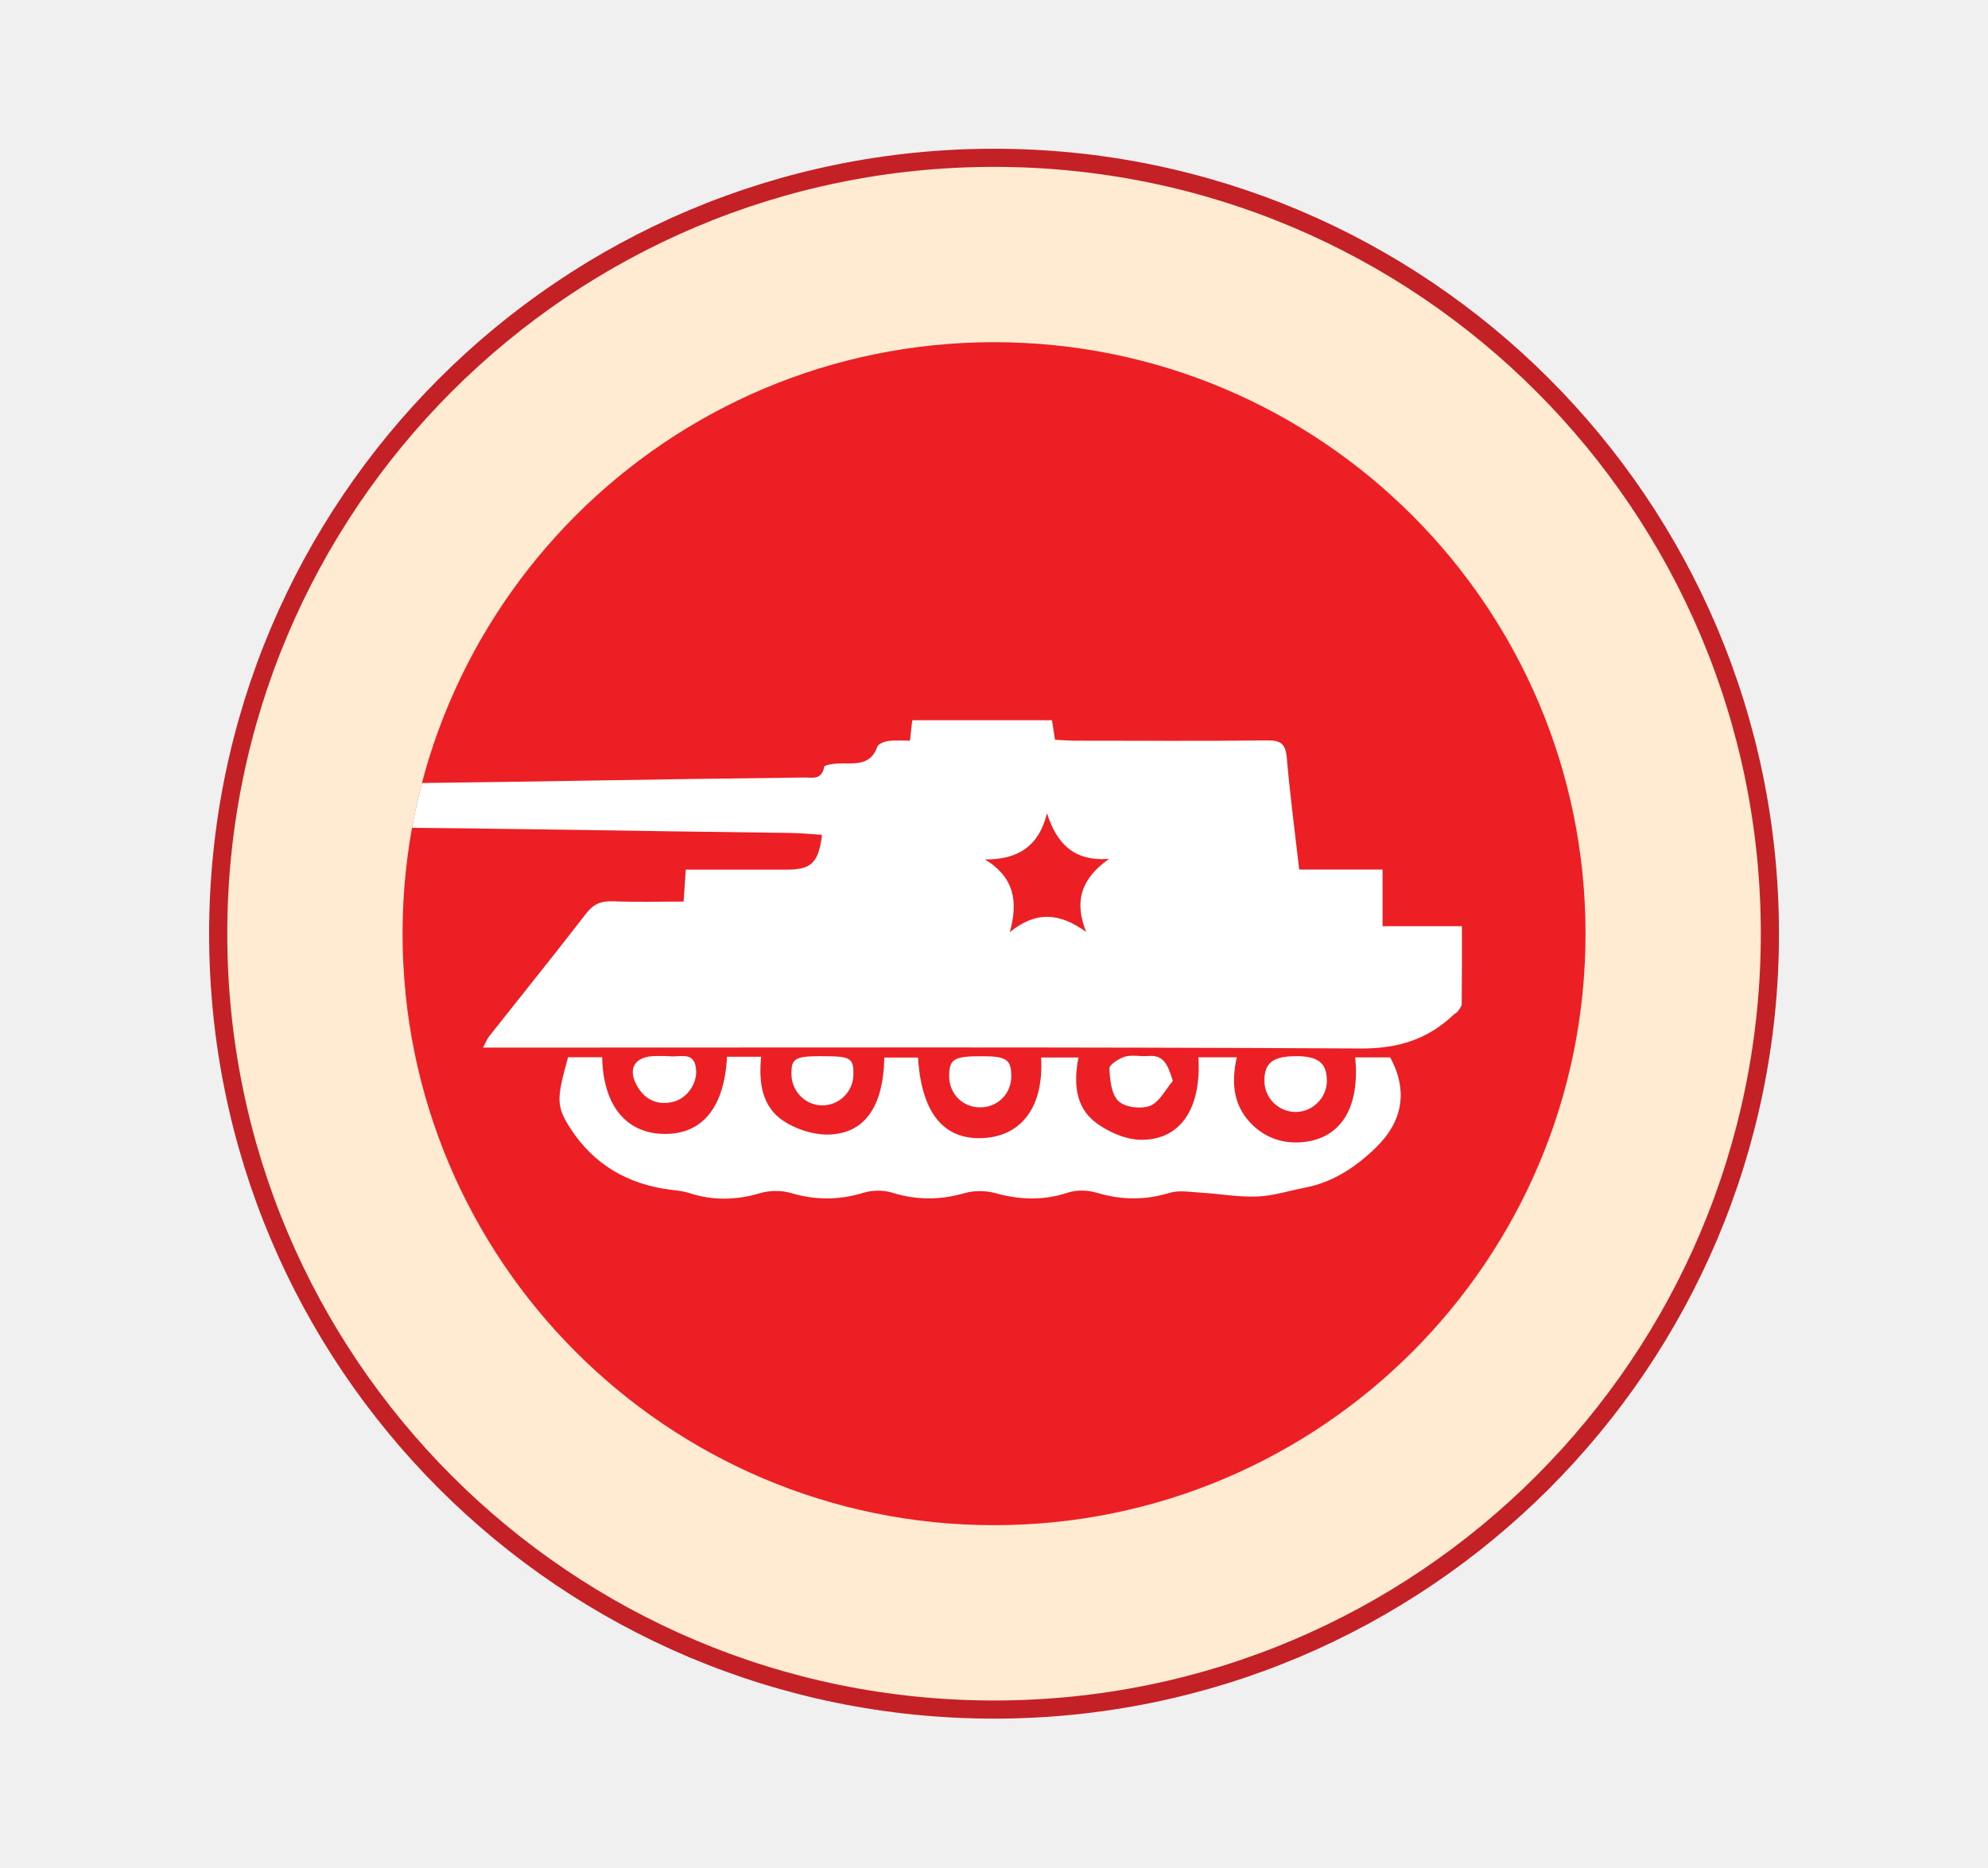
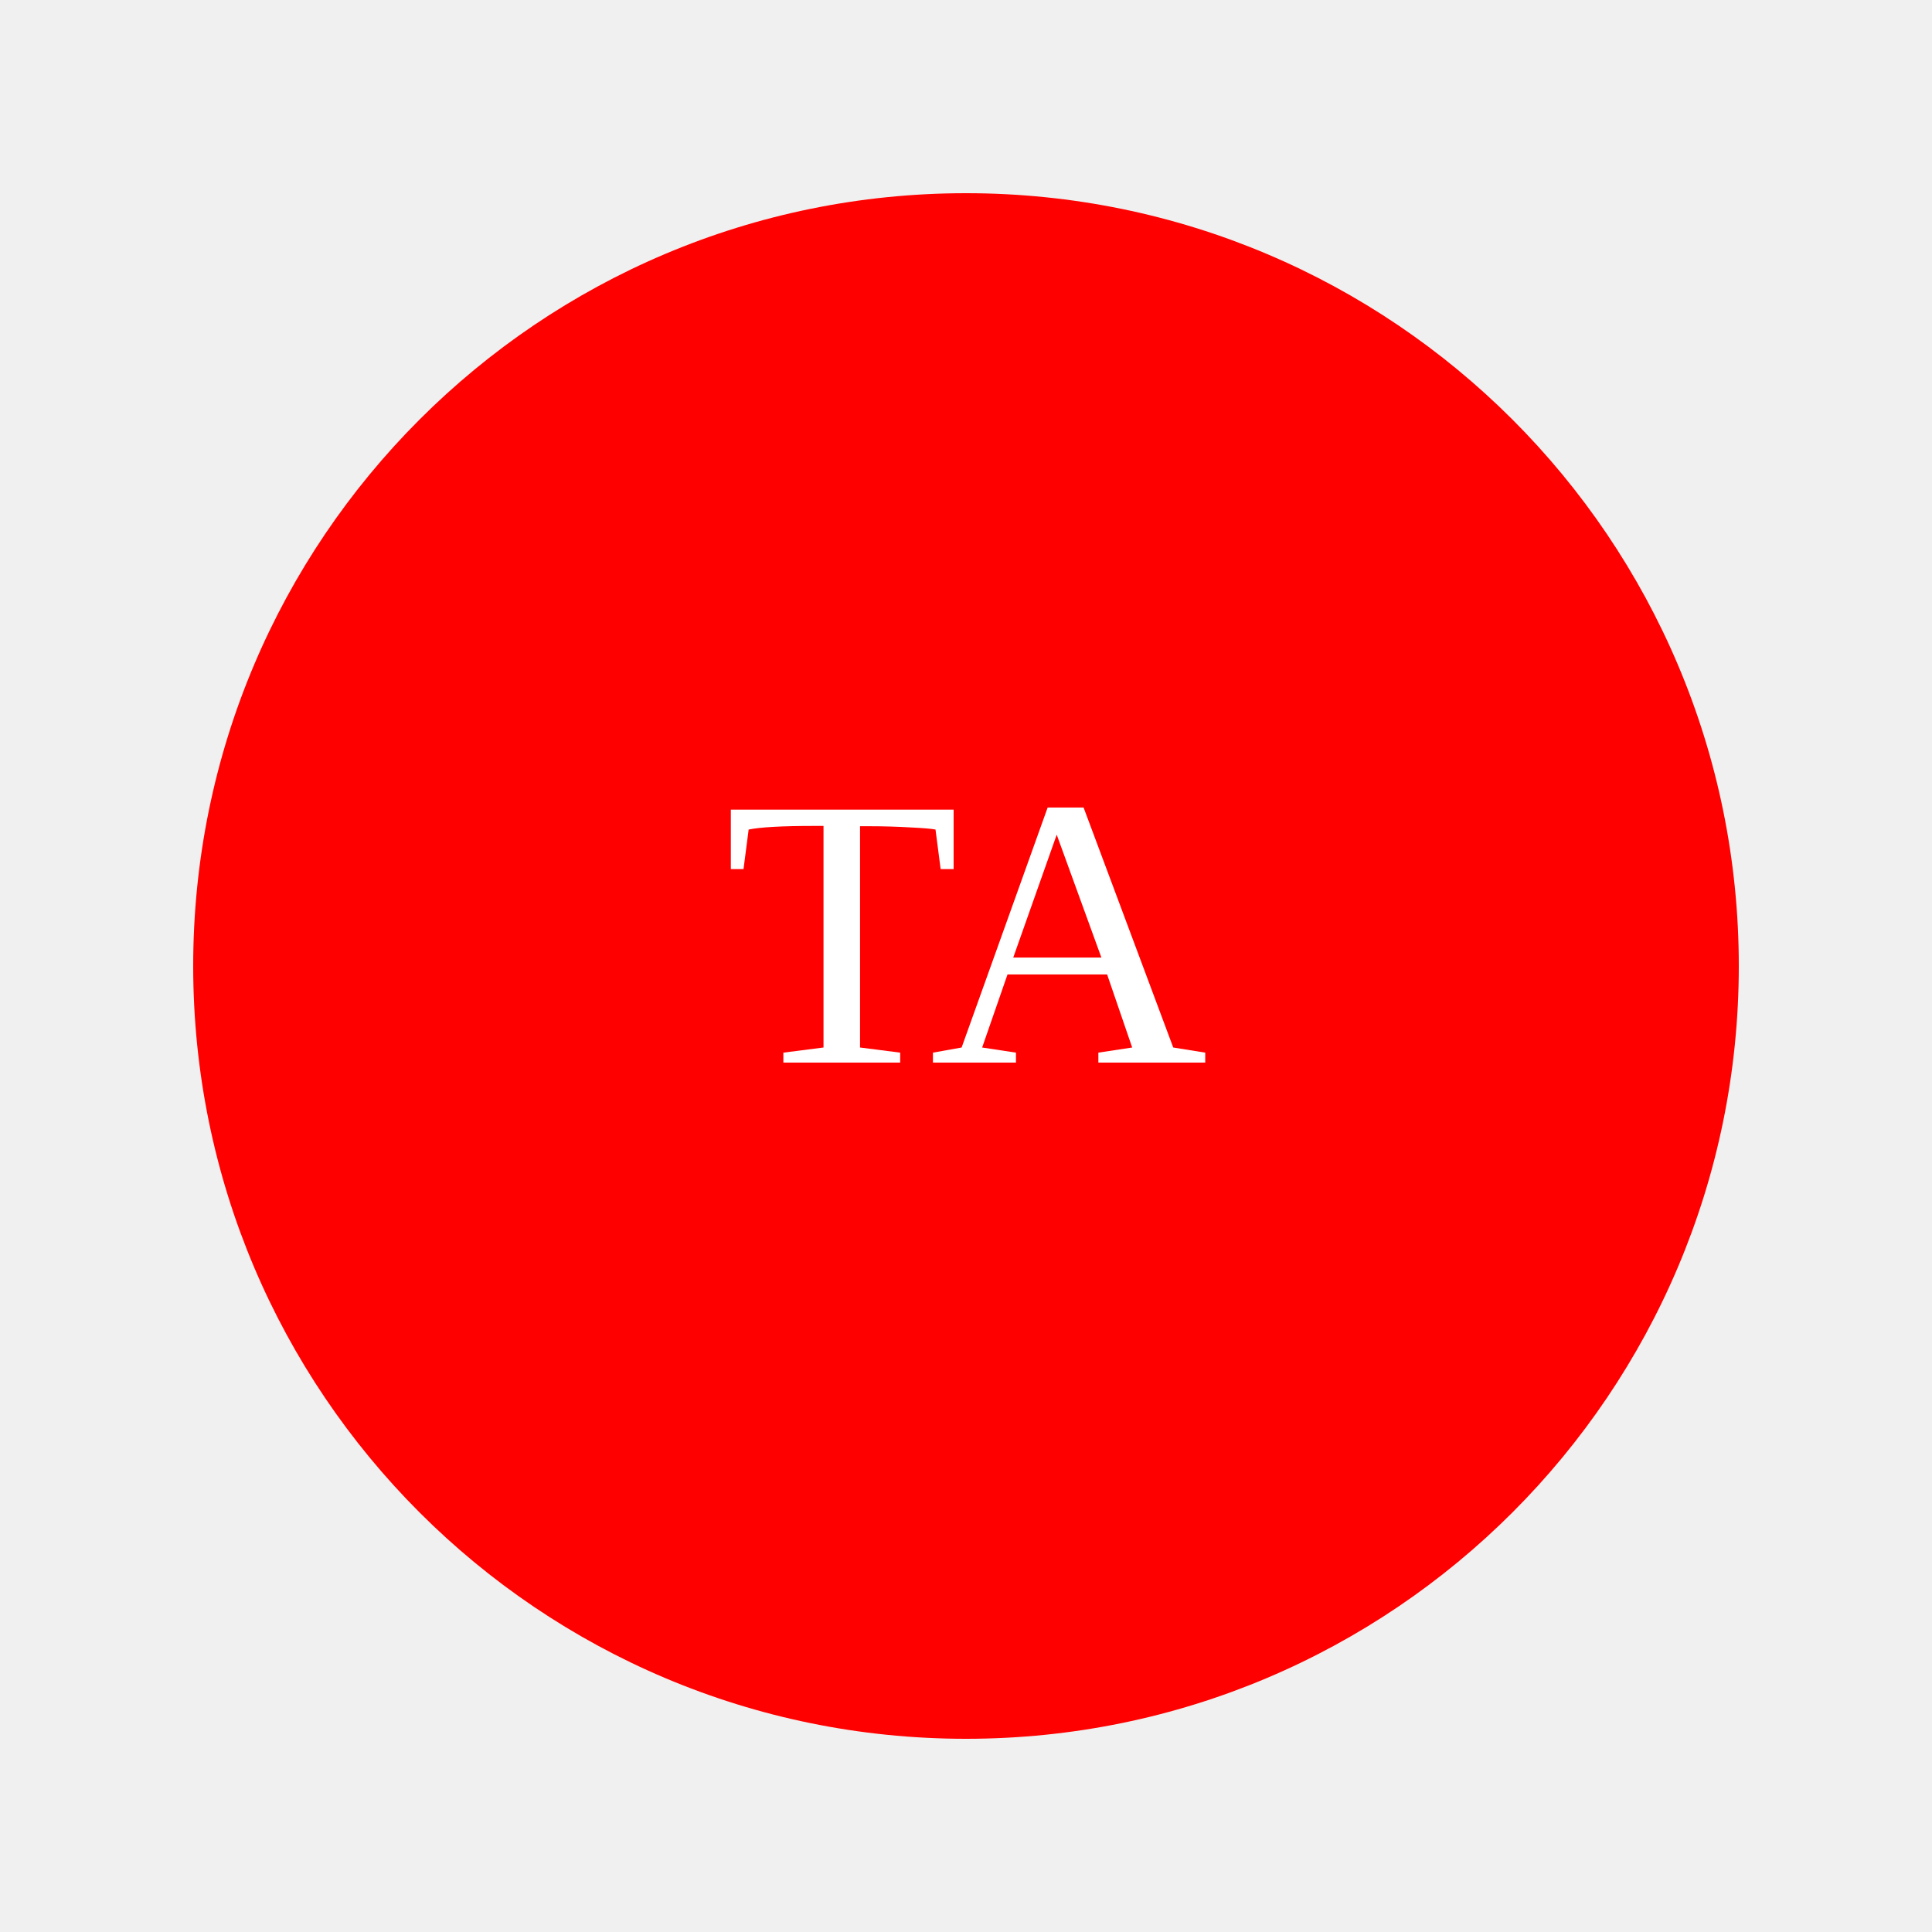
- <svg xmlns="http://www.w3.org/2000/svg" id="Layer_1" data-name="Layer 1" viewBox="0 0 219.21 205.9">
-   <defs>
-     <style>
-       .cls-1 {
-         fill: none;
-       }
- 
-       .cls-2 {
-         clip-path: url(#clippath);
-       }
- 
-       .cls-3 {
-         fill: #ec2024;
-       }
- 
-       .cls-4 {
-         fill: #fff;
-       }
- 
-       .cls-5 {
-         fill: #ffebd2;
-         stroke: #c42126;
-         stroke-miterlimit: 10;
-         stroke-width: 2px;
-       }
-     </style>
-     <clipPath id="clippath">
-       <circle class="cls-1" cx="109.61" cy="102.95" r="65.22" />
-     </clipPath>
-   </defs>
-   <circle class="cls-5" cx="109.61" cy="102.95" r="85.55" />
-   <circle class="cls-3" cx="109.61" cy="102.95" r="65.22" />
-   <g class="cls-2">
-     <g>
-       <path class="cls-4" d="M75.38,99.38c.08-1.16,.15-2.24,.24-3.49,3.79,0,7.47,0,11.15,0,2.68,0,3.49-.75,3.87-3.84-1.2-.07-2.39-.2-3.59-.21-19.54-.23-28.62-.48-48.16-.62-2.61-.02-5.23,.65-7.85,.78-2.67,.13-4.51-2.5-3.3-4.8,.42-.79,1.79-1.5,2.74-1.51,2.24-.02,4.47-.44,6.77,.61,1.44,.66,3.44,.11,5.18,.09,18.9-.22,27.33-.44,46.22-.66,.91-.01,1.96,.31,2.23-1.18,.05-.25,1.36-.39,2.08-.38,1.6,.03,3.11,.09,3.78-1.84,.11-.32,.8-.57,1.25-.63,.74-.1,1.51-.03,2.35-.03,.1-.86,.17-1.49,.25-2.26h15.41c.1,.63,.2,1.3,.33,2.16,.7,.03,1.38,.09,2.07,.1,7.12,0,14.24,.05,21.36-.03,1.48-.02,2,.4,2.13,1.9,.35,4.05,.88,8.09,1.37,12.34h9.19v6.24h8.75c0,3.06,.01,5.82-.02,8.58,0,.28-.26,.56-.44,.82-.11,.15-.31,.23-.45,.36-2.89,2.75-6.17,3.75-10.29,3.73-31.26-.18-62.51-.1-93.77-.1-.9,0-1.8,0-2.96,0,.29-.55,.43-.95,.68-1.26,3.57-4.52,7.19-9,10.71-13.56,.82-1.06,1.69-1.36,2.96-1.31,2.51,.1,5.02,.03,7.76,.03Zm46.9-4.68c-3.84,.29-5.75-1.65-6.83-5.02-.89,3.6-3.17,5.12-6.85,5.08,3.29,1.99,3.67,4.7,2.75,8.02,2.87-2.35,5.5-2.14,8.42-.02-1.4-3.47-.46-5.95,2.51-8.05Z" />
-       <path class="cls-4" d="M80.17,116.52h3.76c-.28,2.78,.05,5.49,2.48,7.09,1.37,.9,3.21,1.5,4.83,1.49,4.07-.04,6.17-3.04,6.27-8.49h3.72c.38,6.16,2.86,9.15,7.29,8.87,4.22-.27,6.59-3.57,6.28-8.88h4.12c-.53,2.73-.39,5.4,1.86,7.14,1.35,1.03,3.21,1.87,4.87,1.93,4.45,.14,6.85-3.38,6.49-9.09h4.24c-.65,2.85-.4,5.52,1.89,7.61,1.47,1.33,3.2,1.89,5.18,1.76,4.32-.3,6.54-3.72,5.98-9.36h3.86c2.07,3.81,1.26,7.18-1.53,9.9-2.16,2.11-4.7,3.85-7.81,4.45-1.77,.34-3.52,.92-5.29,.99-2.09,.08-4.2-.3-6.3-.43-1.13-.07-2.36-.29-3.4,.03-2.7,.82-5.3,.8-8-.01-.99-.3-2.23-.34-3.2-.02-2.7,.89-5.29,.81-8,.06-1.06-.29-2.33-.31-3.37-.01-2.7,.78-5.3,.8-8-.04-.98-.31-2.21-.29-3.19,.01-2.7,.83-5.3,.82-8,.02-1.04-.31-2.33-.29-3.38,.02-2.64,.78-5.2,.84-7.81-.01-.66-.22-1.38-.28-2.08-.37-4.68-.59-8.43-2.76-11.01-6.72-1.62-2.5-1.55-3.31-.28-7.89h3.76c.1,5.31,2.63,8.4,6.83,8.46,4.18,.06,6.65-2.9,6.93-8.49Z" />
-       <path class="cls-4" d="M142.88,116.45c2.48,0,3.44,.77,3.43,2.75-.01,1.87-1.6,3.42-3.47,3.41-1.89-.02-3.42-1.56-3.42-3.45,0-1.97,.94-2.7,3.46-2.7Z" />
-       <path class="cls-4" d="M129.33,119.18c-.82,.96-1.48,2.34-2.52,2.75-.99,.39-2.76,.17-3.48-.52-.79-.75-.94-2.35-1-3.59-.02-.43,1.05-1.11,1.72-1.31,.77-.23,1.67,0,2.51-.07,1.79-.17,2.2,.96,2.77,2.74Z" />
-       <path class="cls-4" d="M108.23,116.46c2.76,0,3.29,.36,3.28,2.25-.01,1.92-1.53,3.41-3.47,3.39-1.94-.02-3.4-1.53-3.38-3.48,.02-1.85,.53-2.16,3.57-2.16Z" />
-       <path class="cls-4" d="M90.71,116.46c3.1,0,3.43,.19,3.39,2.06-.03,1.83-1.51,3.31-3.34,3.36-1.89,.05-3.47-1.5-3.49-3.42-.02-1.78,.35-2,3.44-2.01Z" />
-       <path class="cls-4" d="M73.46,116.46c.13,0,.26-.01,.39,0,1.15,.14,2.75-.61,2.91,1.49,.12,1.58-1.06,3.24-2.65,3.57-1.63,.34-2.93-.24-3.79-1.66-1.2-2-.37-3.41,1.99-3.42,.39,0,.77,0,1.16,0h0Z" />
-     </g>
-   </g>
+ <svg xmlns="http://www.w3.org/2000/svg" width="100" height="100">
+   <circle cx="50" cy="50" r="40" fill="red" />
+   <text x="50" y="55" font-size="20" text-anchor="middle" fill="white">TA</text>
</svg>
